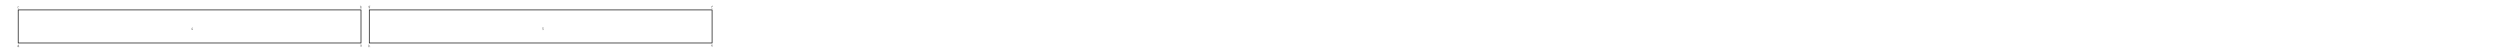
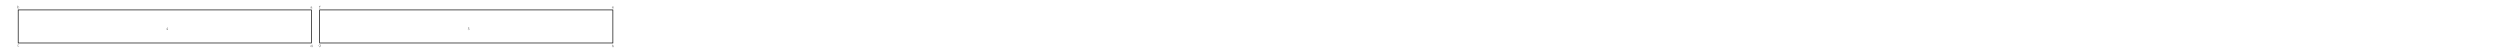
<svg xmlns="http://www.w3.org/2000/svg" xmlns:xlink="http://www.w3.org/1999/xlink" width="7560pt" height="160pt" viewBox="0 0 7560 160" version="1.1">
  <defs>
    <g>
      <symbol overflow="visible" id="glyph0-0">
        <path style="stroke:none;" d="M 0.391 0 L 0.391 -7.984 L 3.578 -7.984 L 3.578 0 Z M 0.797 -0.391 L 3.188 -0.391 L 3.188 -7.594 L 0.797 -7.594 Z M 0.797 -0.391 " />
      </symbol>
      <symbol overflow="visible" id="glyph0-1">
        <path style="stroke:none;" d="M 3.547 -4.688 C 3.328 -4.688 3.078 -4.648 2.797 -4.578 C 2.516 -4.516 2.273 -4.453 2.078 -4.391 C 1.879 -4.328 1.766 -4.297 1.734 -4.297 C 1.66 -4.297 1.602 -4.316 1.562 -4.359 C 1.52 -4.41 1.5 -4.469 1.5 -4.531 C 1.5 -4.656 1.566 -4.738 1.703 -4.781 C 2.441 -5.039 3.07 -5.172 3.594 -5.172 C 4.145 -5.172 4.602 -5.031 4.969 -4.75 C 5.332 -4.469 5.516 -4.117 5.516 -3.703 L 5.516 -0.484 L 6.172 -0.484 C 6.379 -0.484 6.484 -0.406 6.484 -0.25 C 6.484 -0.082 6.379 0 6.172 0 L 5.031 0 L 5.031 -0.797 C 4.312 -0.141 3.547 0.188 2.734 0.188 C 2.172 0.188 1.719 0.047 1.375 -0.234 C 1.031 -0.516 0.859 -0.883 0.859 -1.344 C 0.859 -1.863 1.094 -2.285 1.562 -2.609 C 2.031 -2.93 2.641 -3.094 3.391 -3.094 C 3.867 -3.094 4.414 -3.008 5.031 -2.844 L 5.031 -3.703 C 5.031 -3.992 4.895 -4.227 4.625 -4.406 C 4.352 -4.594 3.992 -4.688 3.547 -4.688 Z M 5.031 -1.344 L 5.031 -2.422 C 4.551 -2.547 4.035 -2.609 3.484 -2.609 C 2.859 -2.609 2.348 -2.488 1.953 -2.25 C 1.555 -2.008 1.359 -1.703 1.359 -1.328 C 1.359 -1.016 1.477 -0.766 1.719 -0.578 C 1.969 -0.391 2.301 -0.297 2.719 -0.297 C 3.145 -0.297 3.535 -0.375 3.891 -0.531 C 4.242 -0.695 4.625 -0.969 5.031 -1.344 Z M 5.031 -1.344 " />
      </symbol>
      <symbol overflow="visible" id="glyph0-2">
        <path style="stroke:none;" d="M 1.734 -7.25 L 1.734 -3.938 C 2.316 -4.758 3.035 -5.172 3.891 -5.172 C 4.617 -5.172 5.234 -4.914 5.734 -4.406 C 6.234 -3.895 6.484 -3.266 6.484 -2.516 C 6.484 -1.766 6.227 -1.125 5.719 -0.594 C 5.219 -0.07 4.609 0.188 3.891 0.188 C 3.004 0.188 2.285 -0.227 1.734 -1.062 L 1.734 0 L 0.594 0 C 0.375 0 0.266 -0.082 0.266 -0.25 C 0.266 -0.406 0.375 -0.484 0.594 -0.484 L 1.234 -0.484 L 1.234 -6.75 L 0.594 -6.75 C 0.375 -6.75 0.266 -6.836 0.266 -7.016 C 0.266 -7.172 0.375 -7.25 0.594 -7.25 Z M 3.859 -4.688 C 3.266 -4.688 2.758 -4.473 2.344 -4.047 C 1.938 -3.617 1.734 -3.098 1.734 -2.484 C 1.734 -1.879 1.938 -1.363 2.344 -0.938 C 2.758 -0.508 3.266 -0.297 3.859 -0.297 C 4.441 -0.297 4.941 -0.508 5.359 -0.938 C 5.785 -1.363 6 -1.867 6 -2.453 C 6 -3.078 5.789 -3.602 5.375 -4.031 C 4.969 -4.469 4.461 -4.688 3.859 -4.688 Z M 3.859 -4.688 " />
      </symbol>
      <symbol overflow="visible" id="glyph0-3">
        <path style="stroke:none;" d="M 6.422 -1.062 C 6.422 -0.926 6.301 -0.758 6.062 -0.562 C 5.82 -0.375 5.484 -0.203 5.047 -0.047 C 4.609 0.109 4.16 0.188 3.703 0.188 C 2.922 0.188 2.273 -0.055 1.766 -0.547 C 1.266 -1.047 1.016 -1.68 1.016 -2.453 C 1.016 -3.242 1.27 -3.895 1.781 -4.406 C 2.301 -4.914 2.961 -5.172 3.766 -5.172 C 4.516 -5.172 5.141 -4.953 5.641 -4.516 L 5.641 -4.672 C 5.641 -4.891 5.723 -5 5.891 -5 C 6.047 -5 6.125 -4.891 6.125 -4.672 L 6.125 -3.578 C 6.125 -3.359 6.047 -3.25 5.891 -3.25 C 5.742 -3.25 5.66 -3.348 5.641 -3.547 C 5.617 -3.859 5.422 -4.125 5.047 -4.344 C 4.672 -4.57 4.234 -4.688 3.734 -4.688 C 3.066 -4.688 2.523 -4.477 2.109 -4.062 C 1.703 -3.645 1.5 -3.109 1.5 -2.453 C 1.5 -1.828 1.707 -1.312 2.125 -0.906 C 2.539 -0.5 3.078 -0.297 3.734 -0.297 C 4.609 -0.297 5.352 -0.582 5.969 -1.156 C 6.051 -1.238 6.125 -1.281 6.188 -1.281 C 6.25 -1.281 6.301 -1.258 6.344 -1.219 C 6.395 -1.176 6.422 -1.125 6.422 -1.062 Z M 6.422 -1.062 " />
      </symbol>
      <symbol overflow="visible" id="glyph0-4">
        <path style="stroke:none;" d="M 6.031 -7.25 L 6.031 -0.484 L 6.672 -0.484 C 6.891 -0.484 7 -0.406 7 -0.25 C 7 -0.082 6.891 0 6.672 0 L 5.531 0 L 5.531 -1.062 C 4.969 -0.227 4.238 0.188 3.344 0.188 C 2.633 0.188 2.023 -0.07 1.516 -0.594 C 1.004 -1.125 0.75 -1.754 0.75 -2.484 C 0.75 -3.223 1.004 -3.852 1.516 -4.375 C 2.023 -4.906 2.633 -5.172 3.344 -5.172 C 4.227 -5.172 4.957 -4.754 5.531 -3.922 L 5.531 -6.75 L 4.891 -6.75 C 4.672 -6.75 4.562 -6.836 4.562 -7.016 C 4.562 -7.172 4.672 -7.25 4.891 -7.25 Z M 3.391 -4.688 C 2.797 -4.688 2.289 -4.473 1.875 -4.047 C 1.457 -3.617 1.25 -3.102 1.25 -2.5 C 1.25 -1.883 1.457 -1.363 1.875 -0.938 C 2.289 -0.508 2.797 -0.297 3.391 -0.297 C 3.984 -0.297 4.488 -0.508 4.906 -0.938 C 5.32 -1.363 5.531 -1.875 5.531 -2.469 C 5.531 -3.094 5.32 -3.617 4.906 -4.047 C 4.5 -4.473 3.992 -4.688 3.391 -4.688 Z M 3.391 -4.688 " />
      </symbol>
      <symbol overflow="visible" id="glyph0-5">
        <path style="stroke:none;" d="M 4.516 -2.031 L 1.266 -2.031 L 1.266 -2.594 L 4 -7.25 L 5 -7.25 L 5 -2.516 L 5.406 -2.516 C 5.625 -2.516 5.734 -2.43 5.734 -2.266 C 5.734 -2.109 5.625 -2.031 5.406 -2.031 L 5 -2.031 L 5 -0.484 L 5.406 -0.484 C 5.625 -0.484 5.734 -0.406 5.734 -0.25 C 5.734 -0.082 5.625 0 5.406 0 L 3.594 0 C 3.383 0 3.281 -0.082 3.281 -0.25 C 3.281 -0.406 3.383 -0.484 3.594 -0.484 L 4.516 -0.484 Z M 4.516 -2.516 L 4.516 -6.75 L 4.219 -6.75 L 1.734 -2.516 Z M 4.516 -2.516 " />
      </symbol>
      <symbol overflow="visible" id="glyph0-6">
        <path style="stroke:none;" d="M 6.234 -2.391 L 1.25 -2.391 C 1.332 -1.754 1.594 -1.242 2.031 -0.859 C 2.477 -0.484 3.023 -0.297 3.672 -0.297 C 4.047 -0.297 4.426 -0.352 4.812 -0.469 C 5.207 -0.594 5.523 -0.754 5.766 -0.953 C 5.848 -1.004 5.914 -1.031 5.969 -1.031 C 6.031 -1.031 6.082 -1.004 6.125 -0.953 C 6.164 -0.91 6.188 -0.859 6.188 -0.797 C 6.188 -0.586 5.898 -0.367 5.328 -0.141 C 4.754 0.078 4.195 0.188 3.656 0.188 C 2.852 0.188 2.164 -0.082 1.594 -0.625 C 1.031 -1.164 0.75 -1.828 0.75 -2.609 C 0.75 -3.336 1.016 -3.945 1.547 -4.438 C 2.078 -4.926 2.723 -5.172 3.484 -5.172 C 4.285 -5.172 4.941 -4.914 5.453 -4.406 C 5.973 -3.906 6.234 -3.234 6.234 -2.391 Z M 1.25 -2.875 L 5.734 -2.875 C 5.641 -3.426 5.391 -3.863 4.984 -4.188 C 4.578 -4.52 4.078 -4.688 3.484 -4.688 C 2.898 -4.688 2.41 -4.52 2.016 -4.188 C 1.617 -3.863 1.363 -3.426 1.25 -2.875 Z M 1.25 -2.875 " />
      </symbol>
      <symbol overflow="visible" id="glyph0-7">
        <path style="stroke:none;" d="M 6.234 -6.609 C 6.223 -6.609 6.117 -6.617 5.922 -6.641 C 5.734 -6.672 5.504 -6.695 5.234 -6.719 C 4.973 -6.738 4.754 -6.75 4.578 -6.75 C 4.191 -6.75 3.875 -6.656 3.625 -6.469 C 3.375 -6.281 3.25 -6.035 3.25 -5.734 L 3.25 -5 L 5.516 -5 C 5.734 -5 5.844 -4.922 5.844 -4.766 C 5.844 -4.598 5.734 -4.516 5.516 -4.516 L 3.25 -4.516 L 3.25 -0.484 L 5.391 -0.484 C 5.609 -0.484 5.719 -0.406 5.719 -0.25 C 5.719 -0.082 5.609 0 5.391 0 L 1.578 0 C 1.367 0 1.266 -0.082 1.266 -0.25 C 1.266 -0.406 1.367 -0.484 1.578 -0.484 L 2.766 -0.484 L 2.766 -4.516 L 1.703 -4.516 C 1.484 -4.516 1.375 -4.598 1.375 -4.766 C 1.375 -4.922 1.484 -5 1.703 -5 L 2.766 -5 L 2.766 -5.734 C 2.766 -6.172 2.938 -6.531 3.281 -6.812 C 3.625 -7.102 4.066 -7.25 4.609 -7.25 C 5.172 -7.25 5.727 -7.195 6.281 -7.094 C 6.414 -7.051 6.484 -6.973 6.484 -6.859 C 6.484 -6.691 6.398 -6.609 6.234 -6.609 Z M 6.234 -6.609 " />
      </symbol>
      <symbol overflow="visible" id="glyph0-8">
        <path style="stroke:none;" d="M 5.281 -3.938 L 5.281 -5 L 6.422 -5 C 6.641 -5 6.75 -4.922 6.75 -4.766 C 6.75 -4.598 6.641 -4.516 6.422 -4.516 L 5.766 -4.516 L 5.766 0.344 C 5.766 0.852 5.57 1.297 5.188 1.672 C 4.812 2.047 4.348 2.234 3.797 2.234 L 2.422 2.234 C 2.203 2.234 2.094 2.148 2.094 1.984 C 2.094 1.816 2.203 1.734 2.422 1.734 L 3.812 1.734 C 4.219 1.734 4.562 1.586 4.844 1.297 C 5.133 1.016 5.281 0.672 5.281 0.266 L 5.281 -1.047 C 4.75 -0.223 4.066 0.188 3.234 0.188 C 2.547 0.188 1.957 -0.07 1.469 -0.594 C 0.988 -1.125 0.75 -1.754 0.75 -2.484 C 0.75 -3.223 0.988 -3.852 1.469 -4.375 C 1.957 -4.906 2.547 -5.172 3.234 -5.172 C 4.078 -5.172 4.758 -4.758 5.281 -3.938 Z M 3.266 -4.688 C 2.703 -4.688 2.223 -4.469 1.828 -4.031 C 1.441 -3.602 1.25 -3.094 1.25 -2.5 C 1.25 -1.883 1.441 -1.363 1.828 -0.938 C 2.223 -0.508 2.703 -0.297 3.266 -0.297 C 3.828 -0.297 4.301 -0.508 4.688 -0.938 C 5.082 -1.363 5.281 -1.875 5.281 -2.469 C 5.281 -3.082 5.082 -3.602 4.688 -4.031 C 4.301 -4.469 3.828 -4.688 3.266 -4.688 Z M 3.266 -4.688 " />
      </symbol>
      <symbol overflow="visible" id="glyph0-9">
        <path style="stroke:none;" d="M 1.984 -7.25 L 1.984 -4.156 C 2.285 -4.531 2.578 -4.789 2.859 -4.938 C 3.141 -5.094 3.461 -5.172 3.828 -5.172 C 4.391 -5.172 4.848 -5.008 5.203 -4.688 C 5.555 -4.375 5.734 -3.973 5.734 -3.484 L 5.734 -0.484 L 6.281 -0.484 C 6.5 -0.484 6.609 -0.406 6.609 -0.25 C 6.609 -0.082 6.5 0 6.281 0 L 4.703 0 C 4.484 0 4.375 -0.082 4.375 -0.25 C 4.375 -0.406 4.484 -0.484 4.703 -0.484 L 5.25 -0.484 L 5.25 -3.453 C 5.25 -3.754 5.133 -4.035 4.906 -4.297 C 4.676 -4.555 4.297 -4.688 3.766 -4.688 C 3.41 -4.688 3.117 -4.613 2.891 -4.469 C 2.672 -4.32 2.367 -4.016 1.984 -3.547 L 1.984 -0.484 L 2.516 -0.484 C 2.742 -0.484 2.859 -0.406 2.859 -0.25 C 2.859 -0.082 2.742 0 2.516 0 L 0.938 0 C 0.719 0 0.609 -0.082 0.609 -0.25 C 0.609 -0.406 0.719 -0.484 0.938 -0.484 L 1.484 -0.484 L 1.484 -6.75 L 0.844 -6.75 C 0.625 -6.75 0.516 -6.836 0.516 -7.016 C 0.516 -7.172 0.625 -7.25 0.844 -7.25 Z M 1.984 -7.25 " />
      </symbol>
      <symbol overflow="visible" id="glyph0-10">
        <path style="stroke:none;" d="M 3.797 -4.25 C 3.516 -4.25 3.238 -4.207 2.969 -4.125 C 2.695 -4.051 2.477 -3.969 2.312 -3.875 C 2.145 -3.789 2.047 -3.75 2.016 -3.75 C 1.859 -3.75 1.781 -3.836 1.781 -4.016 L 1.781 -7.25 L 5.172 -7.25 C 5.398 -7.25 5.516 -7.172 5.516 -7.016 C 5.516 -6.836 5.398 -6.75 5.172 -6.75 L 2.281 -6.75 L 2.281 -4.375 C 2.863 -4.613 3.391 -4.734 3.859 -4.734 C 4.473 -4.734 4.977 -4.516 5.375 -4.078 C 5.781 -3.641 5.984 -3.082 5.984 -2.406 C 5.984 -1.656 5.754 -1.035 5.297 -0.547 C 4.836 -0.055 4.254 0.188 3.547 0.188 C 2.992 0.188 2.457 0.039 1.938 -0.25 C 1.414 -0.551 1.156 -0.797 1.156 -0.984 C 1.156 -1.047 1.176 -1.098 1.219 -1.141 C 1.27 -1.191 1.328 -1.219 1.391 -1.219 C 1.453 -1.219 1.52 -1.18 1.594 -1.109 C 2.176 -0.578 2.816 -0.312 3.516 -0.312 C 4.098 -0.312 4.57 -0.504 4.938 -0.891 C 5.312 -1.285 5.5 -1.801 5.5 -2.438 C 5.5 -2.969 5.336 -3.398 5.016 -3.734 C 4.703 -4.078 4.297 -4.25 3.797 -4.25 Z M 3.797 -4.25 " />
      </symbol>
    </g>
  </defs>
-   <g id="surface241">
-     <path style="fill:none;stroke-width:2;stroke-linecap:butt;stroke-linejoin:miter;stroke:rgb(0%,0%,0%);stroke-opacity:1;stroke-miterlimit:10;" d="M 1091.668 130 L 1091.668 30 L 55 30 L 55 130 Z M 1091.668 130 " />
+   <g id="surface186">
+     <path style="fill:none;stroke-width:2;stroke-linecap:butt;stroke-linejoin:miter;stroke:rgb(0%,0%,0%);stroke-opacity:1;stroke-miterlimit:10;" d="M 941.668 30 L 55 30 L 55 130 L 941.668 130 Z M 941.668 30 " />
    <g style="fill:rgb(0%,0%,0%);fill-opacity:1;">
-       <use xlink:href="#glyph0-1" x="1088.067" y="140.172" />
+       <use xlink:href="#glyph0-1" x="938.067" y="24.808" />
    </g>
    <g style="fill:rgb(0%,0%,0%);fill-opacity:1;">
-       <use xlink:href="#glyph0-2" x="1088.067" y="24.808" />
+       <use xlink:href="#glyph0-2" x="51.4" y="24.808" />
    </g>
    <g style="fill:rgb(0%,0%,0%);fill-opacity:1;">
-       <use xlink:href="#glyph0-3" x="51.4" y="24.808" />
+       <use xlink:href="#glyph0-3" x="51.4" y="140.172" />
    </g>
    <g style="fill:rgb(0%,0%,0%);fill-opacity:1;">
-       <use xlink:href="#glyph0-4" x="51.4" y="142.248" />
+       <use xlink:href="#glyph0-4" x="938.067" y="142.248" />
    </g>
    <g style="fill:rgb(0%,0%,0%);fill-opacity:1;">
-       <use xlink:href="#glyph0-5" x="576.869" y="90.784" />
+       <use xlink:href="#glyph0-5" x="501.869" y="90.784" />
    </g>
-     <path style="fill:none;stroke-width:2;stroke-linecap:butt;stroke-linejoin:miter;stroke:rgb(0%,0%,0%);stroke-opacity:1;stroke-miterlimit:10;" d="M 2153.332 130 L 2153.332 30 L 1116.668 30 L 1116.668 130 Z M 2153.332 130 " />
+     <path style="fill:none;stroke-width:2;stroke-linecap:butt;stroke-linejoin:miter;stroke:rgb(0%,0%,0%);stroke-opacity:1;stroke-miterlimit:10;" d="M 1853.332 30 L 966.668 30 L 966.668 130 L 1853.332 130 Z M 1853.332 30 " />
    <g style="fill:rgb(0%,0%,0%);fill-opacity:1;">
-       <use xlink:href="#glyph0-6" x="2149.733" y="140.172" />
+       <use xlink:href="#glyph0-6" x="1849.733" y="24.808" />
    </g>
    <g style="fill:rgb(0%,0%,0%);fill-opacity:1;">
-       <use xlink:href="#glyph0-7" x="2149.733" y="25" />
+       <use xlink:href="#glyph0-7" x="963.067" y="25" />
    </g>
    <g style="fill:rgb(0%,0%,0%);fill-opacity:1;">
-       <use xlink:href="#glyph0-8" x="1113.067" y="22.768" />
+       <use xlink:href="#glyph0-8" x="963.067" y="140.172" />
    </g>
    <g style="fill:rgb(0%,0%,0%);fill-opacity:1;">
-       <use xlink:href="#glyph0-9" x="1113.067" y="142.248" />
+       <use xlink:href="#glyph0-9" x="1849.733" y="142.248" />
    </g>
    <g style="fill:rgb(0%,0%,0%);fill-opacity:1;">
-       <use xlink:href="#glyph0-10" x="1638.536" y="90.784" />
+       <use xlink:href="#glyph0-10" x="1413.536" y="90.784" />
    </g>
  </g>
</svg>
